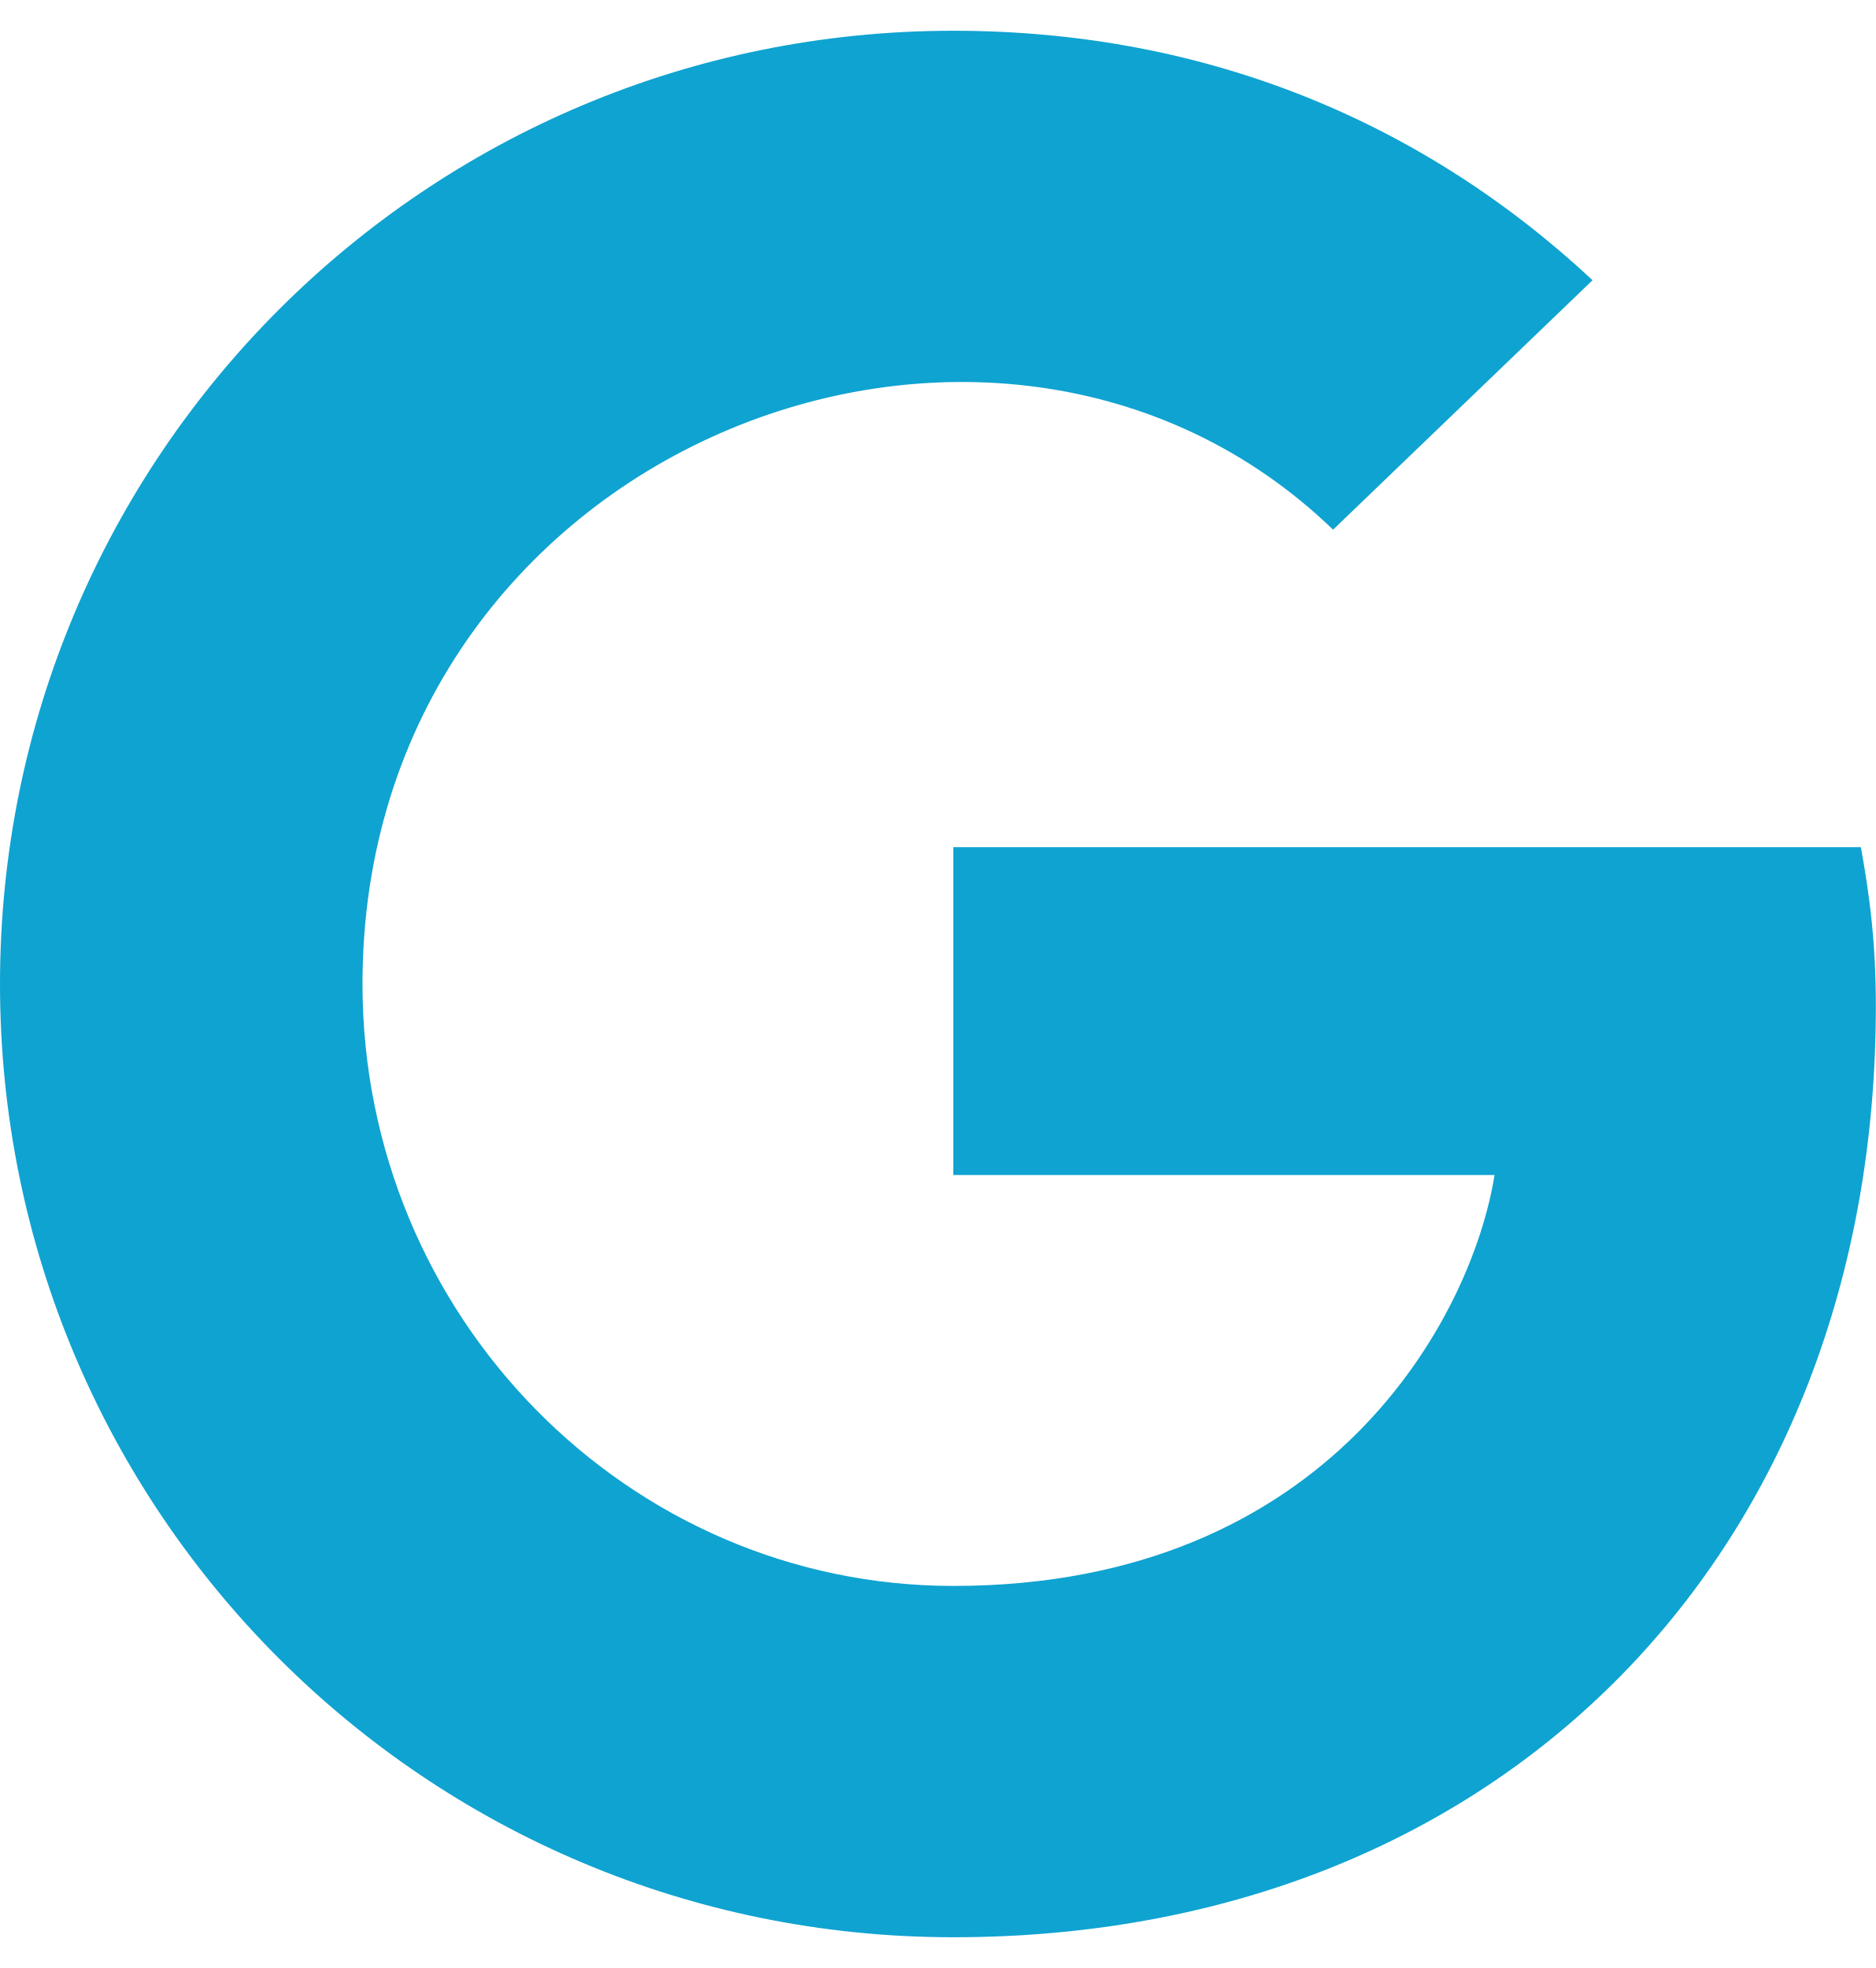
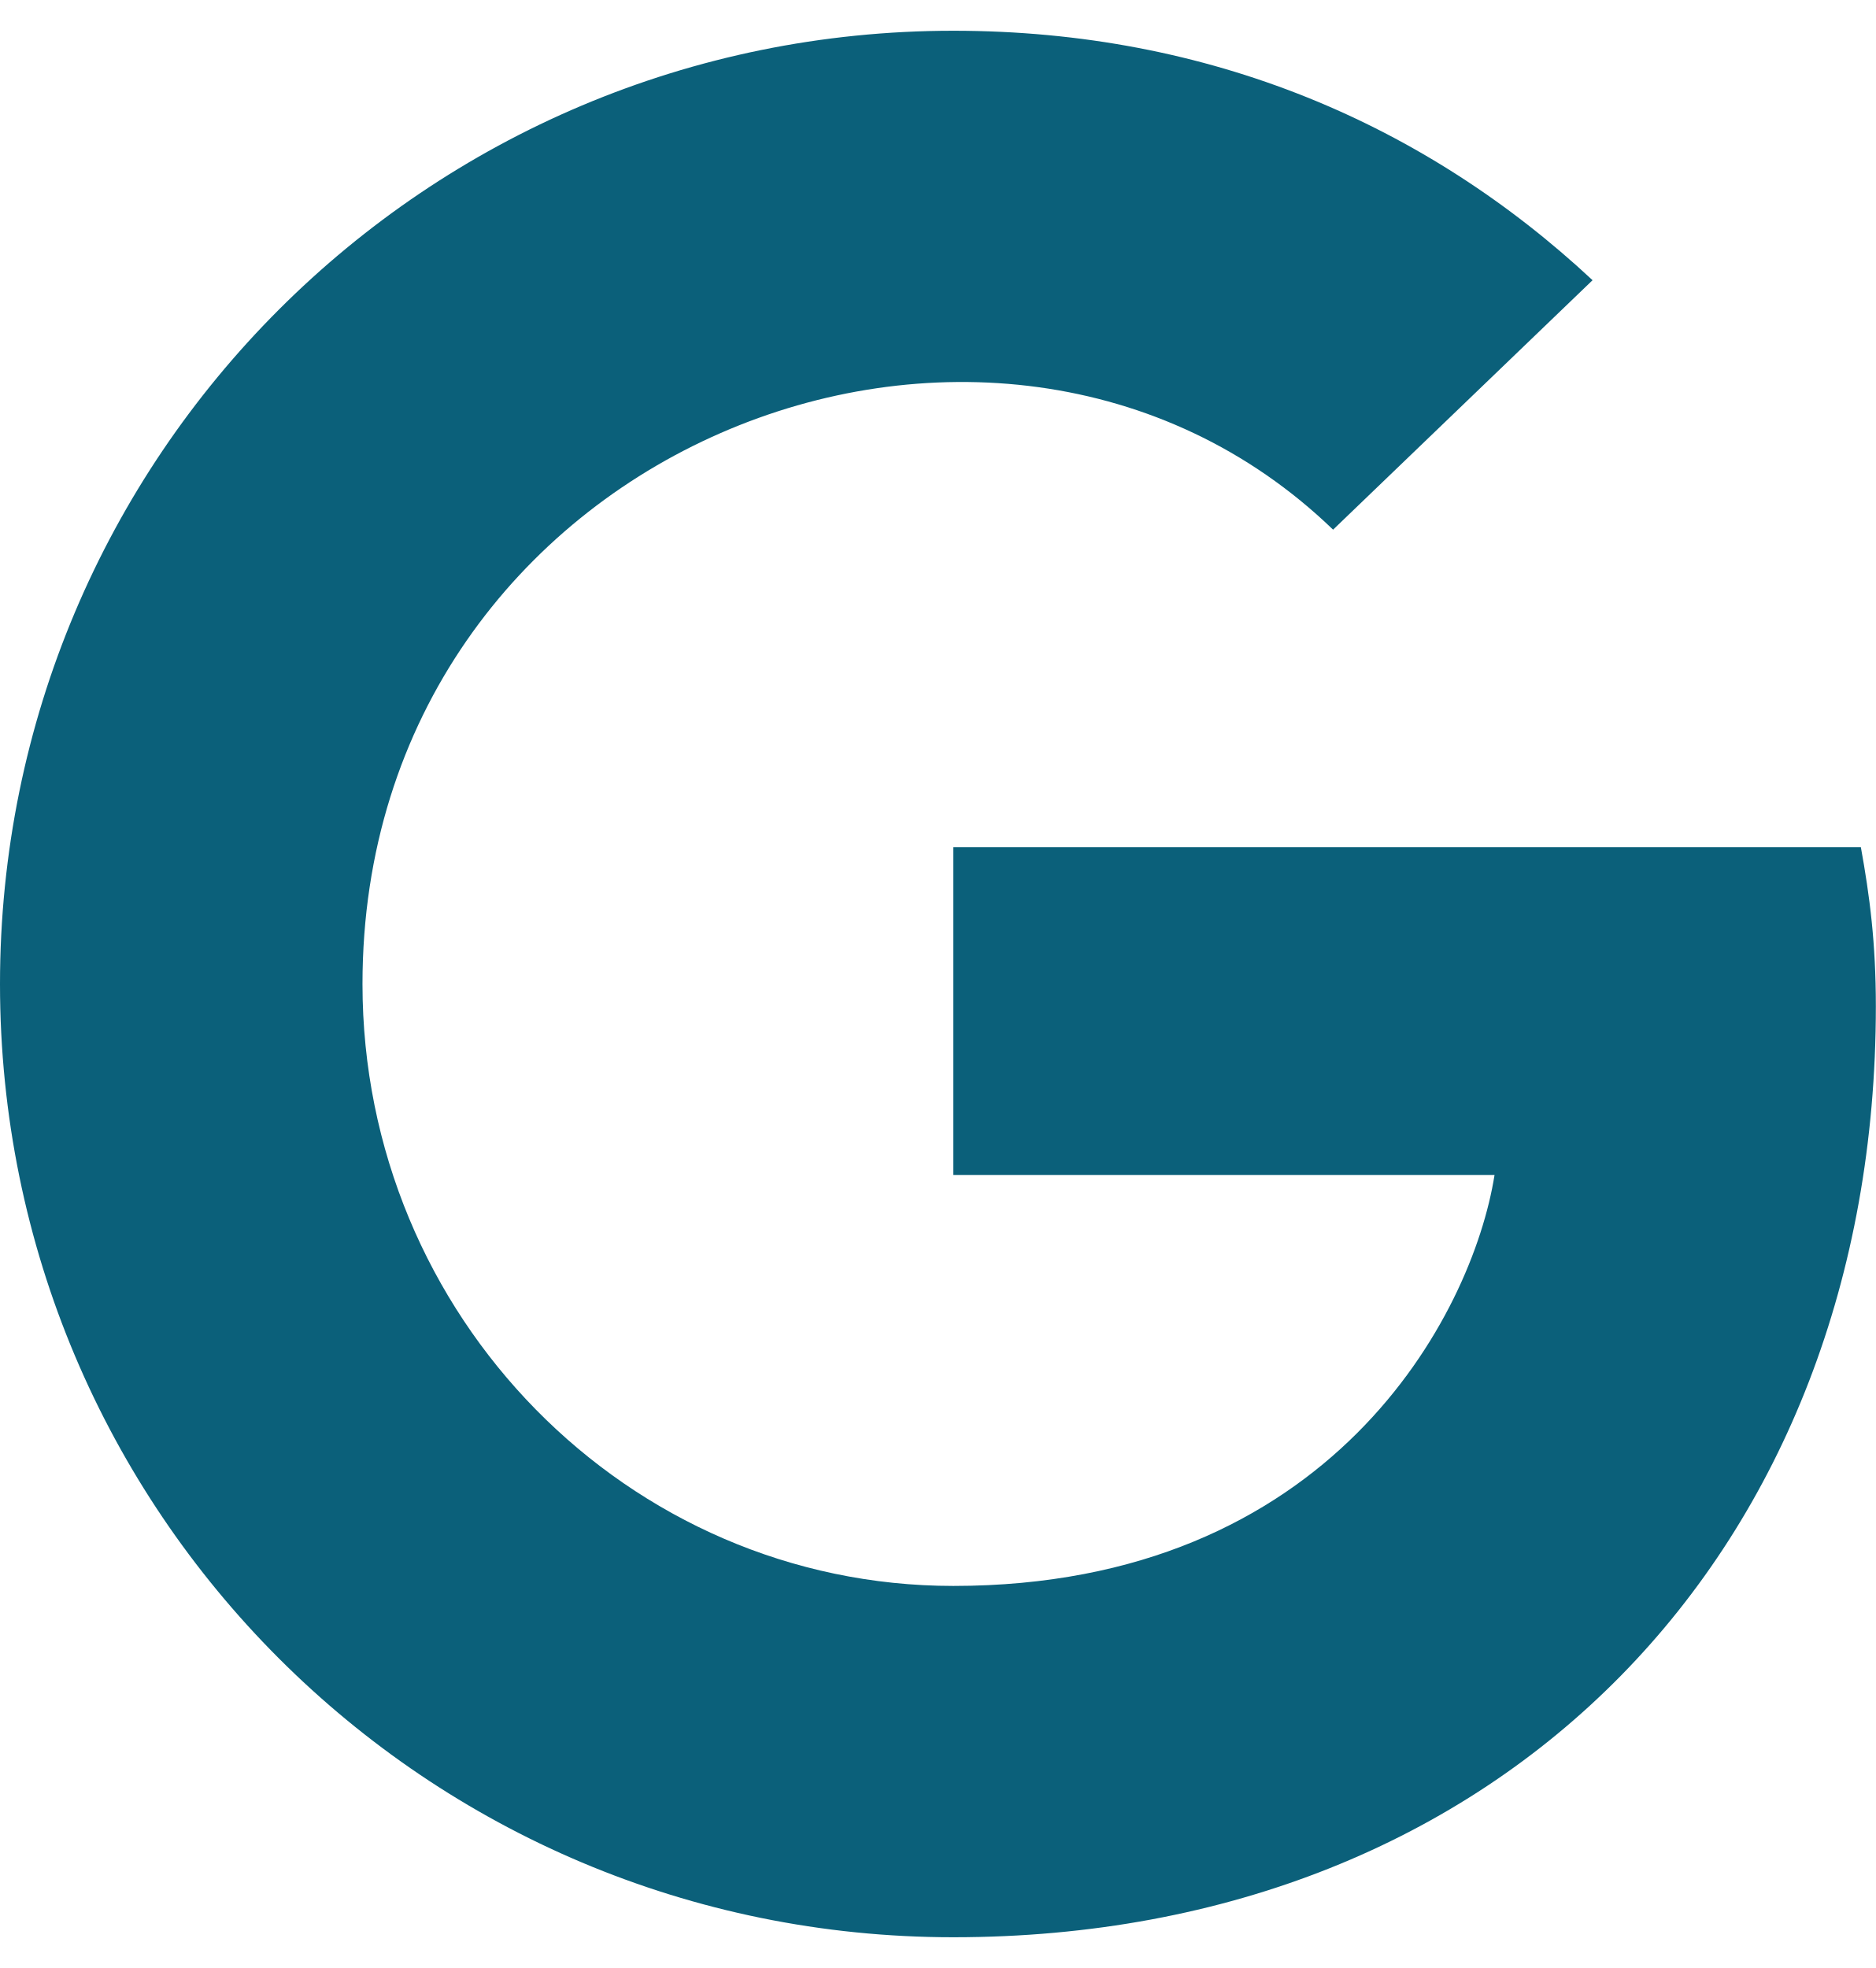
<svg xmlns="http://www.w3.org/2000/svg" viewBox="0 0 488 512">
-   <path fill="#0fa3d1" d="M488 261.8C488 403.3 391.1 504 248 504 110.8 504 0 393.2 0 256S110.8 8 248 8c66.8 0 123 24.5 166.3 64.9l-67.5 64.9C258.5 52.6 94.3 116.6 94.3 256c0 86.5 69.1 156.6 153.7 156.6 98.2 0 135-70.4 140.8-106.9H248v-85.3h236.1c2.3 12.7 3.9 24.9 3.9 41.4z" />
+   <path fill="#0b607a" d="M488 261.8C488 403.3 391.1 504 248 504 110.8 504 0 393.2 0 256S110.8 8 248 8c66.8 0 123 24.5 166.3 64.9l-67.5 64.9C258.5 52.6 94.3 116.6 94.3 256c0 86.5 69.1 156.6 153.7 156.6 98.2 0 135-70.4 140.8-106.9H248v-85.3h236.1c2.3 12.7 3.9 24.9 3.9 41.4z" />
</svg>
